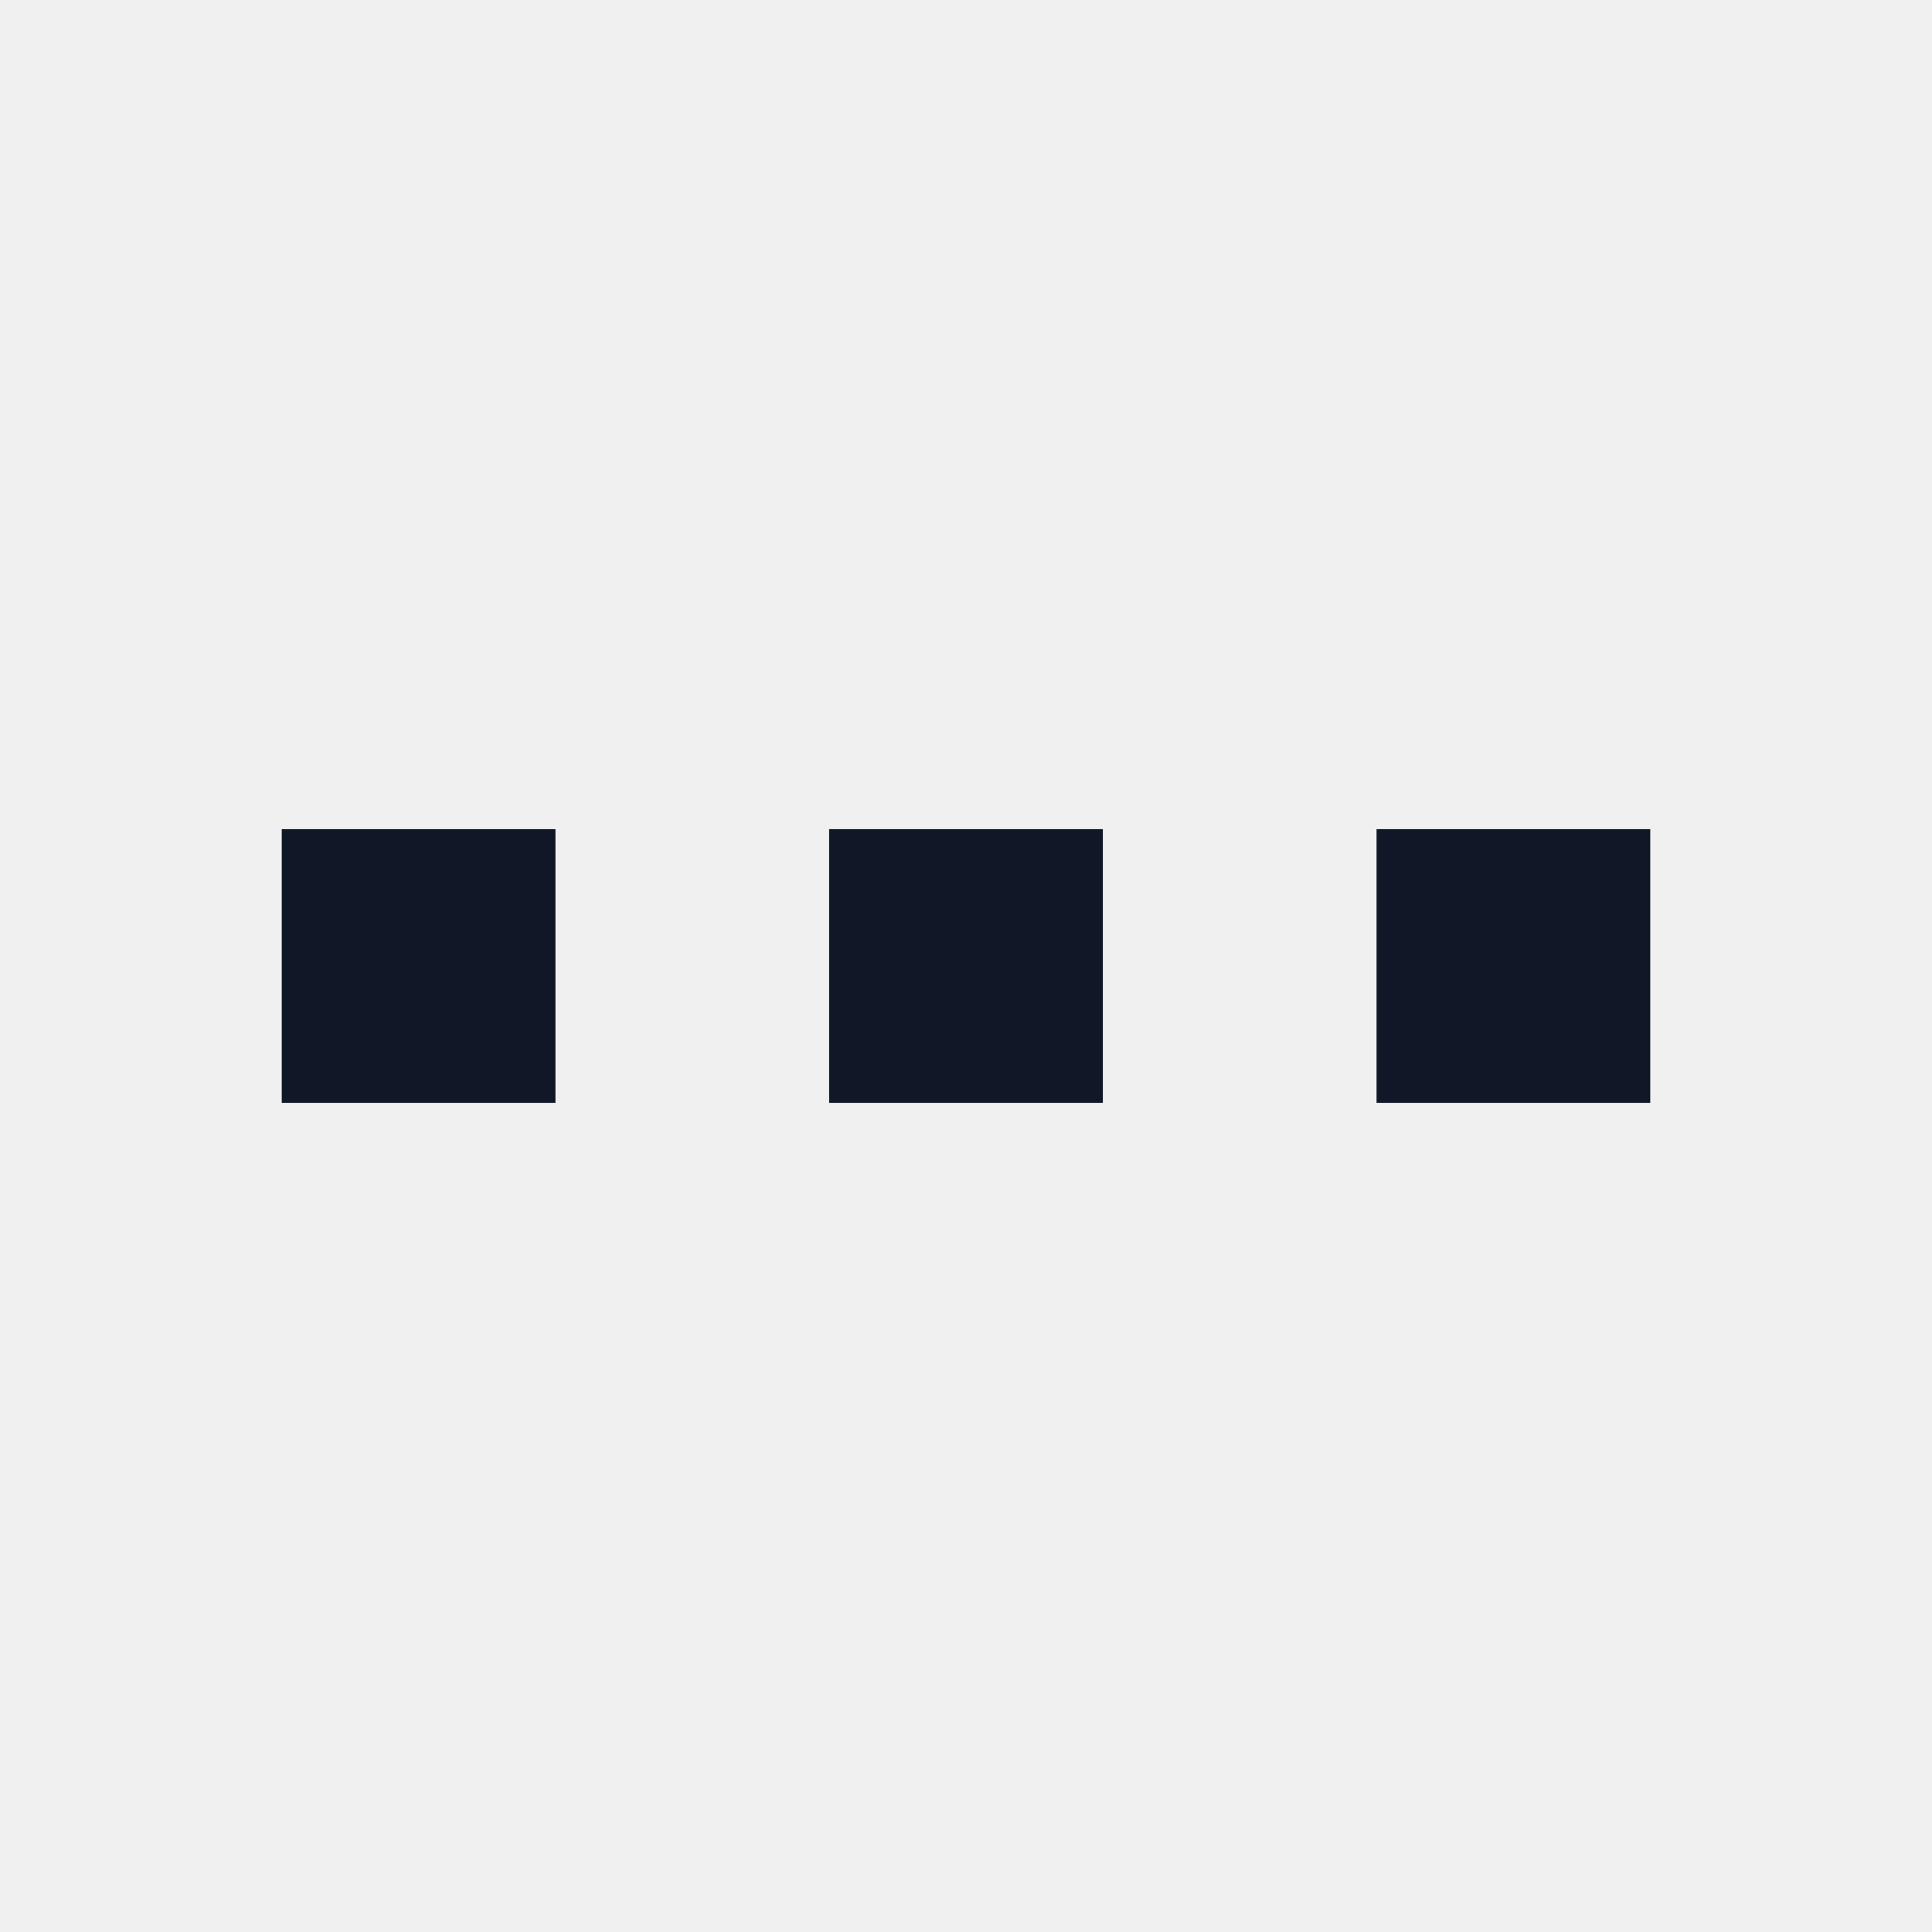
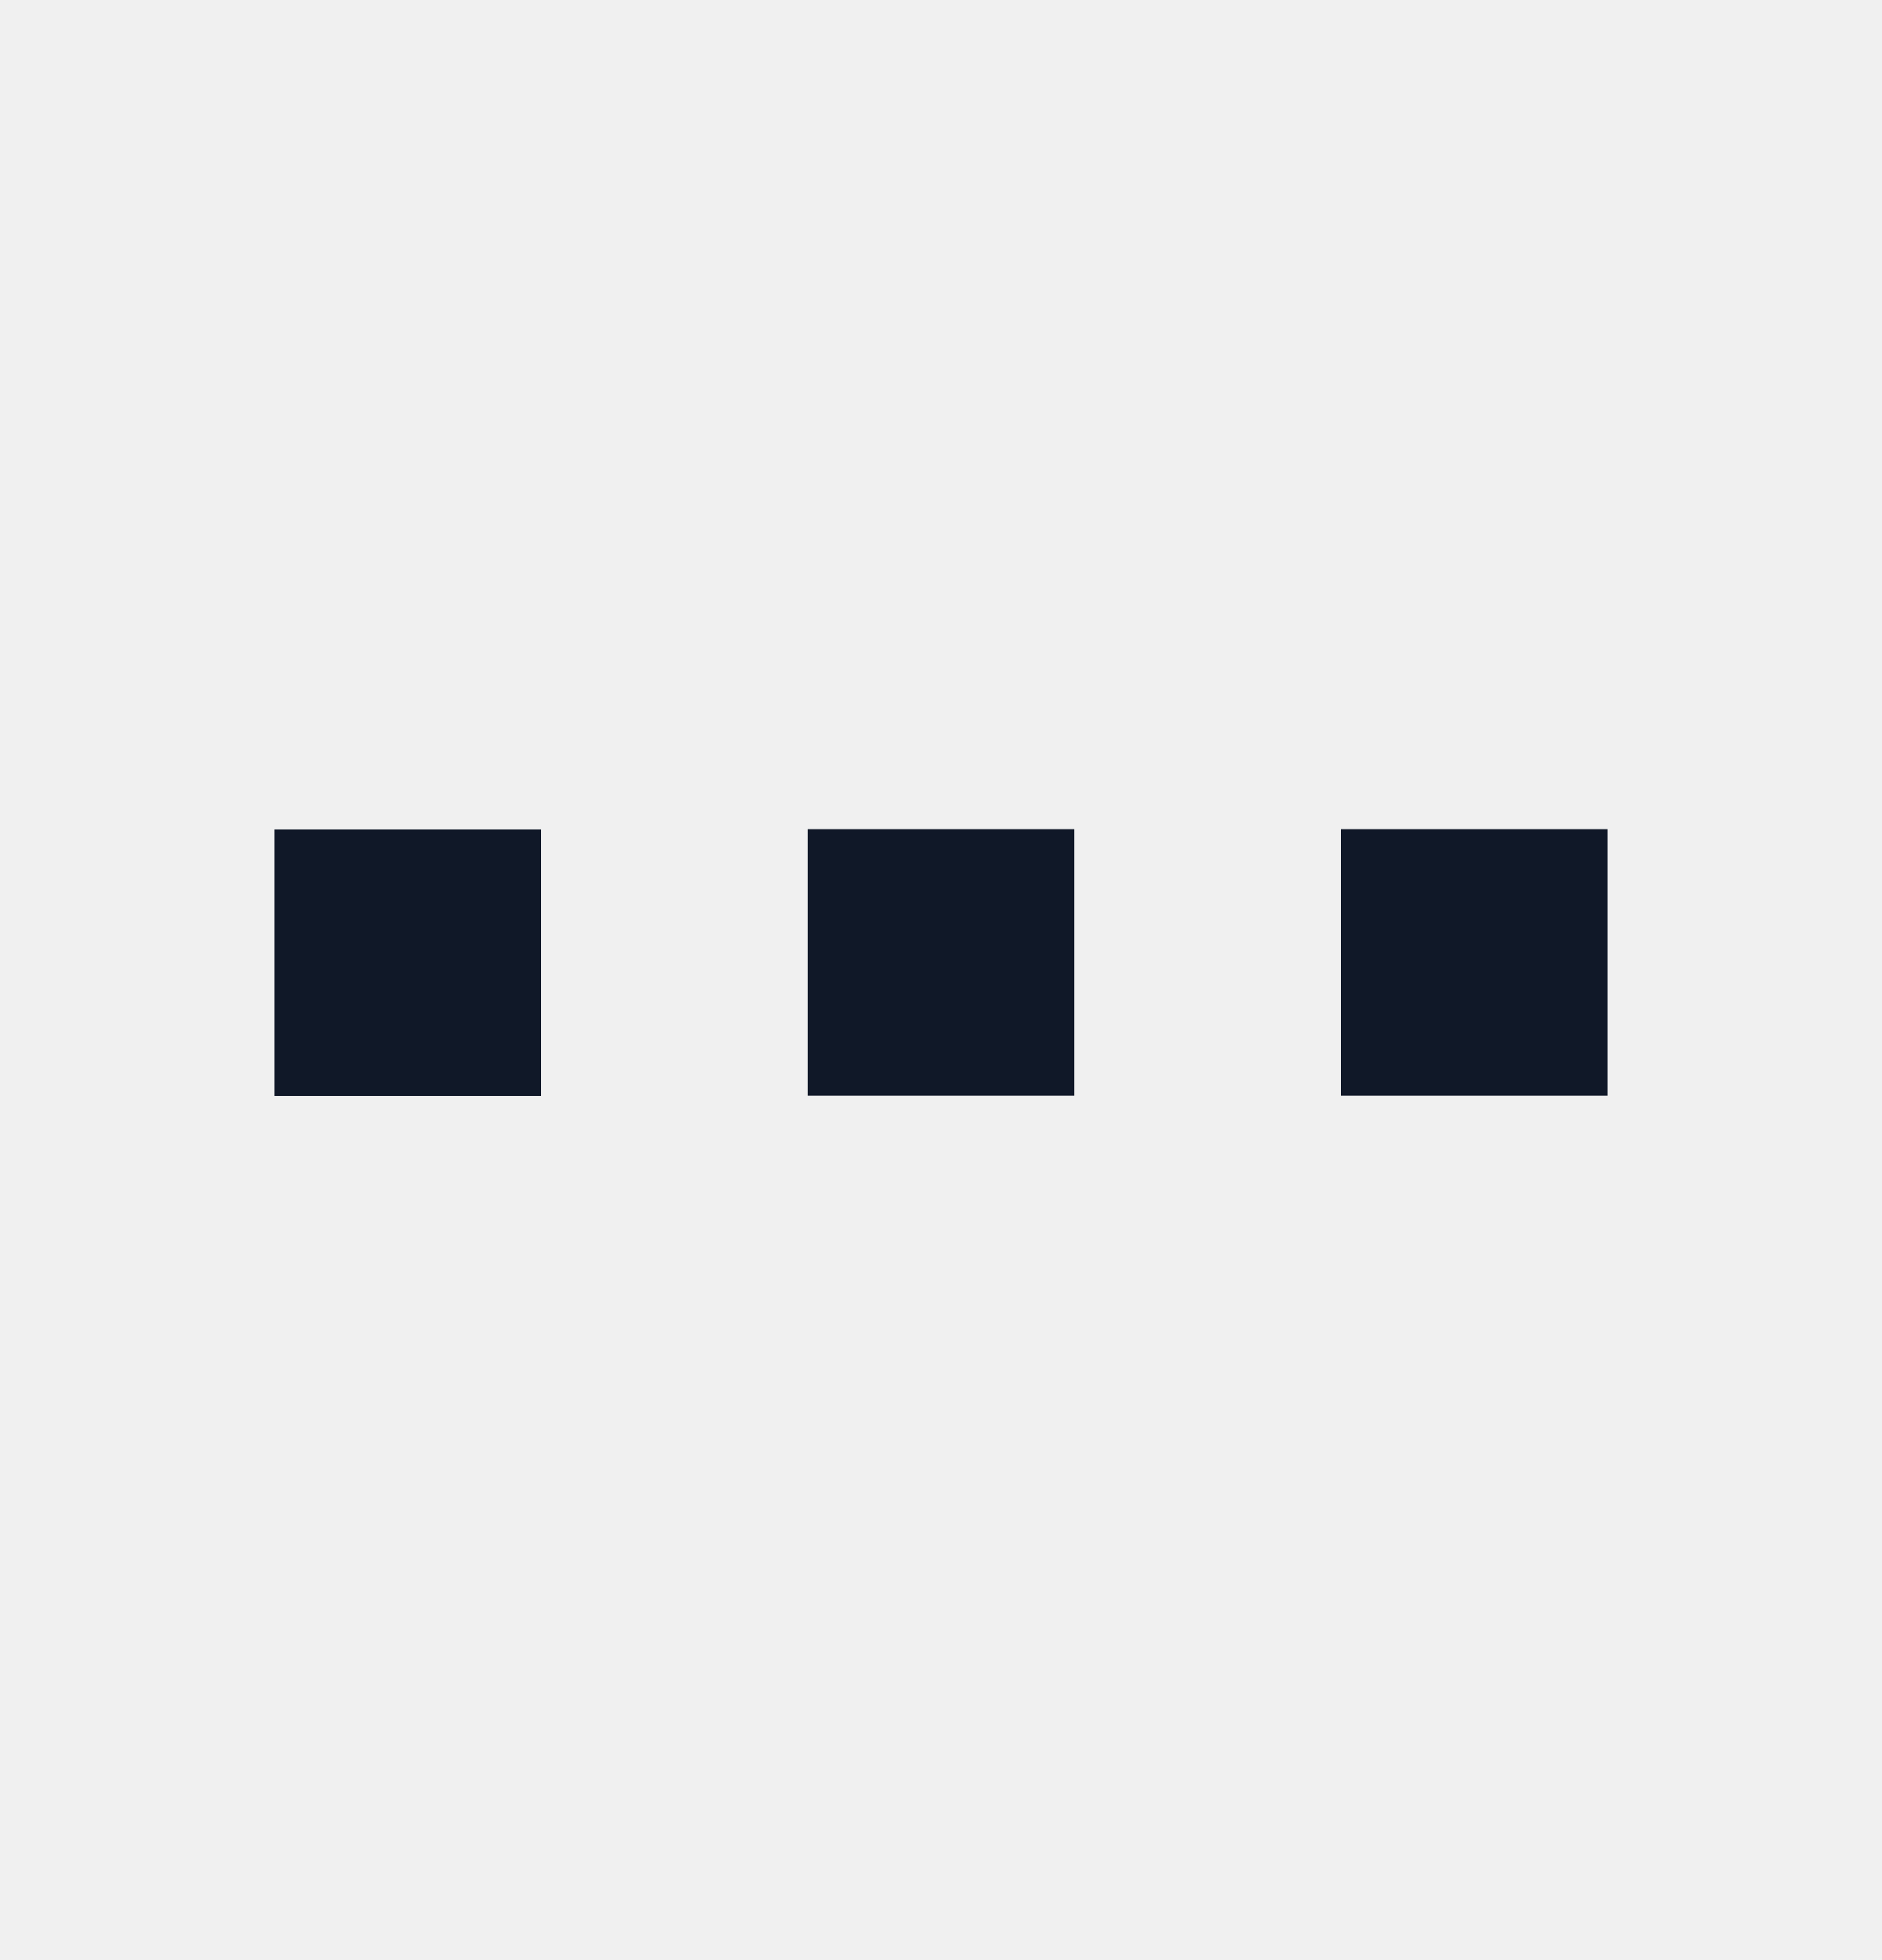
- <svg xmlns="http://www.w3.org/2000/svg" width="24" height="24" viewBox="0 0 24 24" fill="none">
-   <g clip-path="url(#clip0_14679_11565)">
-     <path fill-rule="evenodd" clip-rule="evenodd" d="M17.1 10.3H20.5V13.7H17.1V10.3ZM10.3 10.3H13.7V13.7H10.3V10.3ZM3.5 10.3H6.9V13.7H3.5V10.3Z" fill="#101828" />
-   </g>
-   <defs>
-     <clipPath id="clip0_14679_11565">
-       <rect width="24" height="24" fill="white" />
-     </clipPath>
-   </defs>
+ <svg xmlns="http://www.w3.org/2000/svg" width="24" height="25" viewBox="0 0 24 25" fill="none">
+   <style>
+ @keyframes a0_o { 0% { opacity: 1; } 12.5% { opacity: 1; animation-timing-function: cubic-bezier(0.42,0,1,1); } 31.5% { opacity: 0; } 62.5% { opacity: 0; animation-timing-function: cubic-bezier(0.915,0,1,1); } 77.375% { opacity: 1; } 100% { opacity: 1; } }
+ @keyframes a1_o { 0% { opacity: 1; } 21.688% { opacity: 1; animation-timing-function: cubic-bezier(0.42,0,1,1); } 40.688% { opacity: 0; } 73.562% { opacity: 0; animation-timing-function: cubic-bezier(0.915,0,1,1); } 88.75% { opacity: 1; } 100% { opacity: 1; } }
+ @keyframes a2_o { 0% { opacity: 1; } 30.938% { opacity: 1; animation-timing-function: cubic-bezier(0.42,0,1,1); } 50% { opacity: 0; } 84.812% { opacity: 0; animation-timing-function: cubic-bezier(0.915,0,1,1); } 100% { opacity: 1; } }
+     </style>
+   <path fill-rule="evenodd" clip-rule="evenodd" d="M3.5,10.576L6.9,10.576L6.9,13.976L3.5,13.976L3.5,10.576Z" fill="#101828" opacity="1" transform="translate(5.2,12.28) translate(-5.2,-12.2765)" style="animation: 1.6s linear infinite both a0_o;" />
+   <path fill-rule="evenodd" clip-rule="evenodd" d="M10.3,10.576L13.7,10.576L13.7,13.976L10.3,13.976L10.3,10.576Z" fill="#101828" opacity="1" transform="translate(12,12.2765) translate(-12,-12.2765)" style="animation: 1.6s linear infinite both a1_o;" />
+   <path fill-rule="evenodd" clip-rule="evenodd" d="M17.1,10.576L20.5,10.576L20.5,13.976L17.1,13.976L17.1,10.576Z" fill="#101828" opacity="1" transform="translate(18.8,12.2765) translate(-18.8,-12.2765)" style="animation: 1.6s linear infinite both a2_o;" />
</svg>
